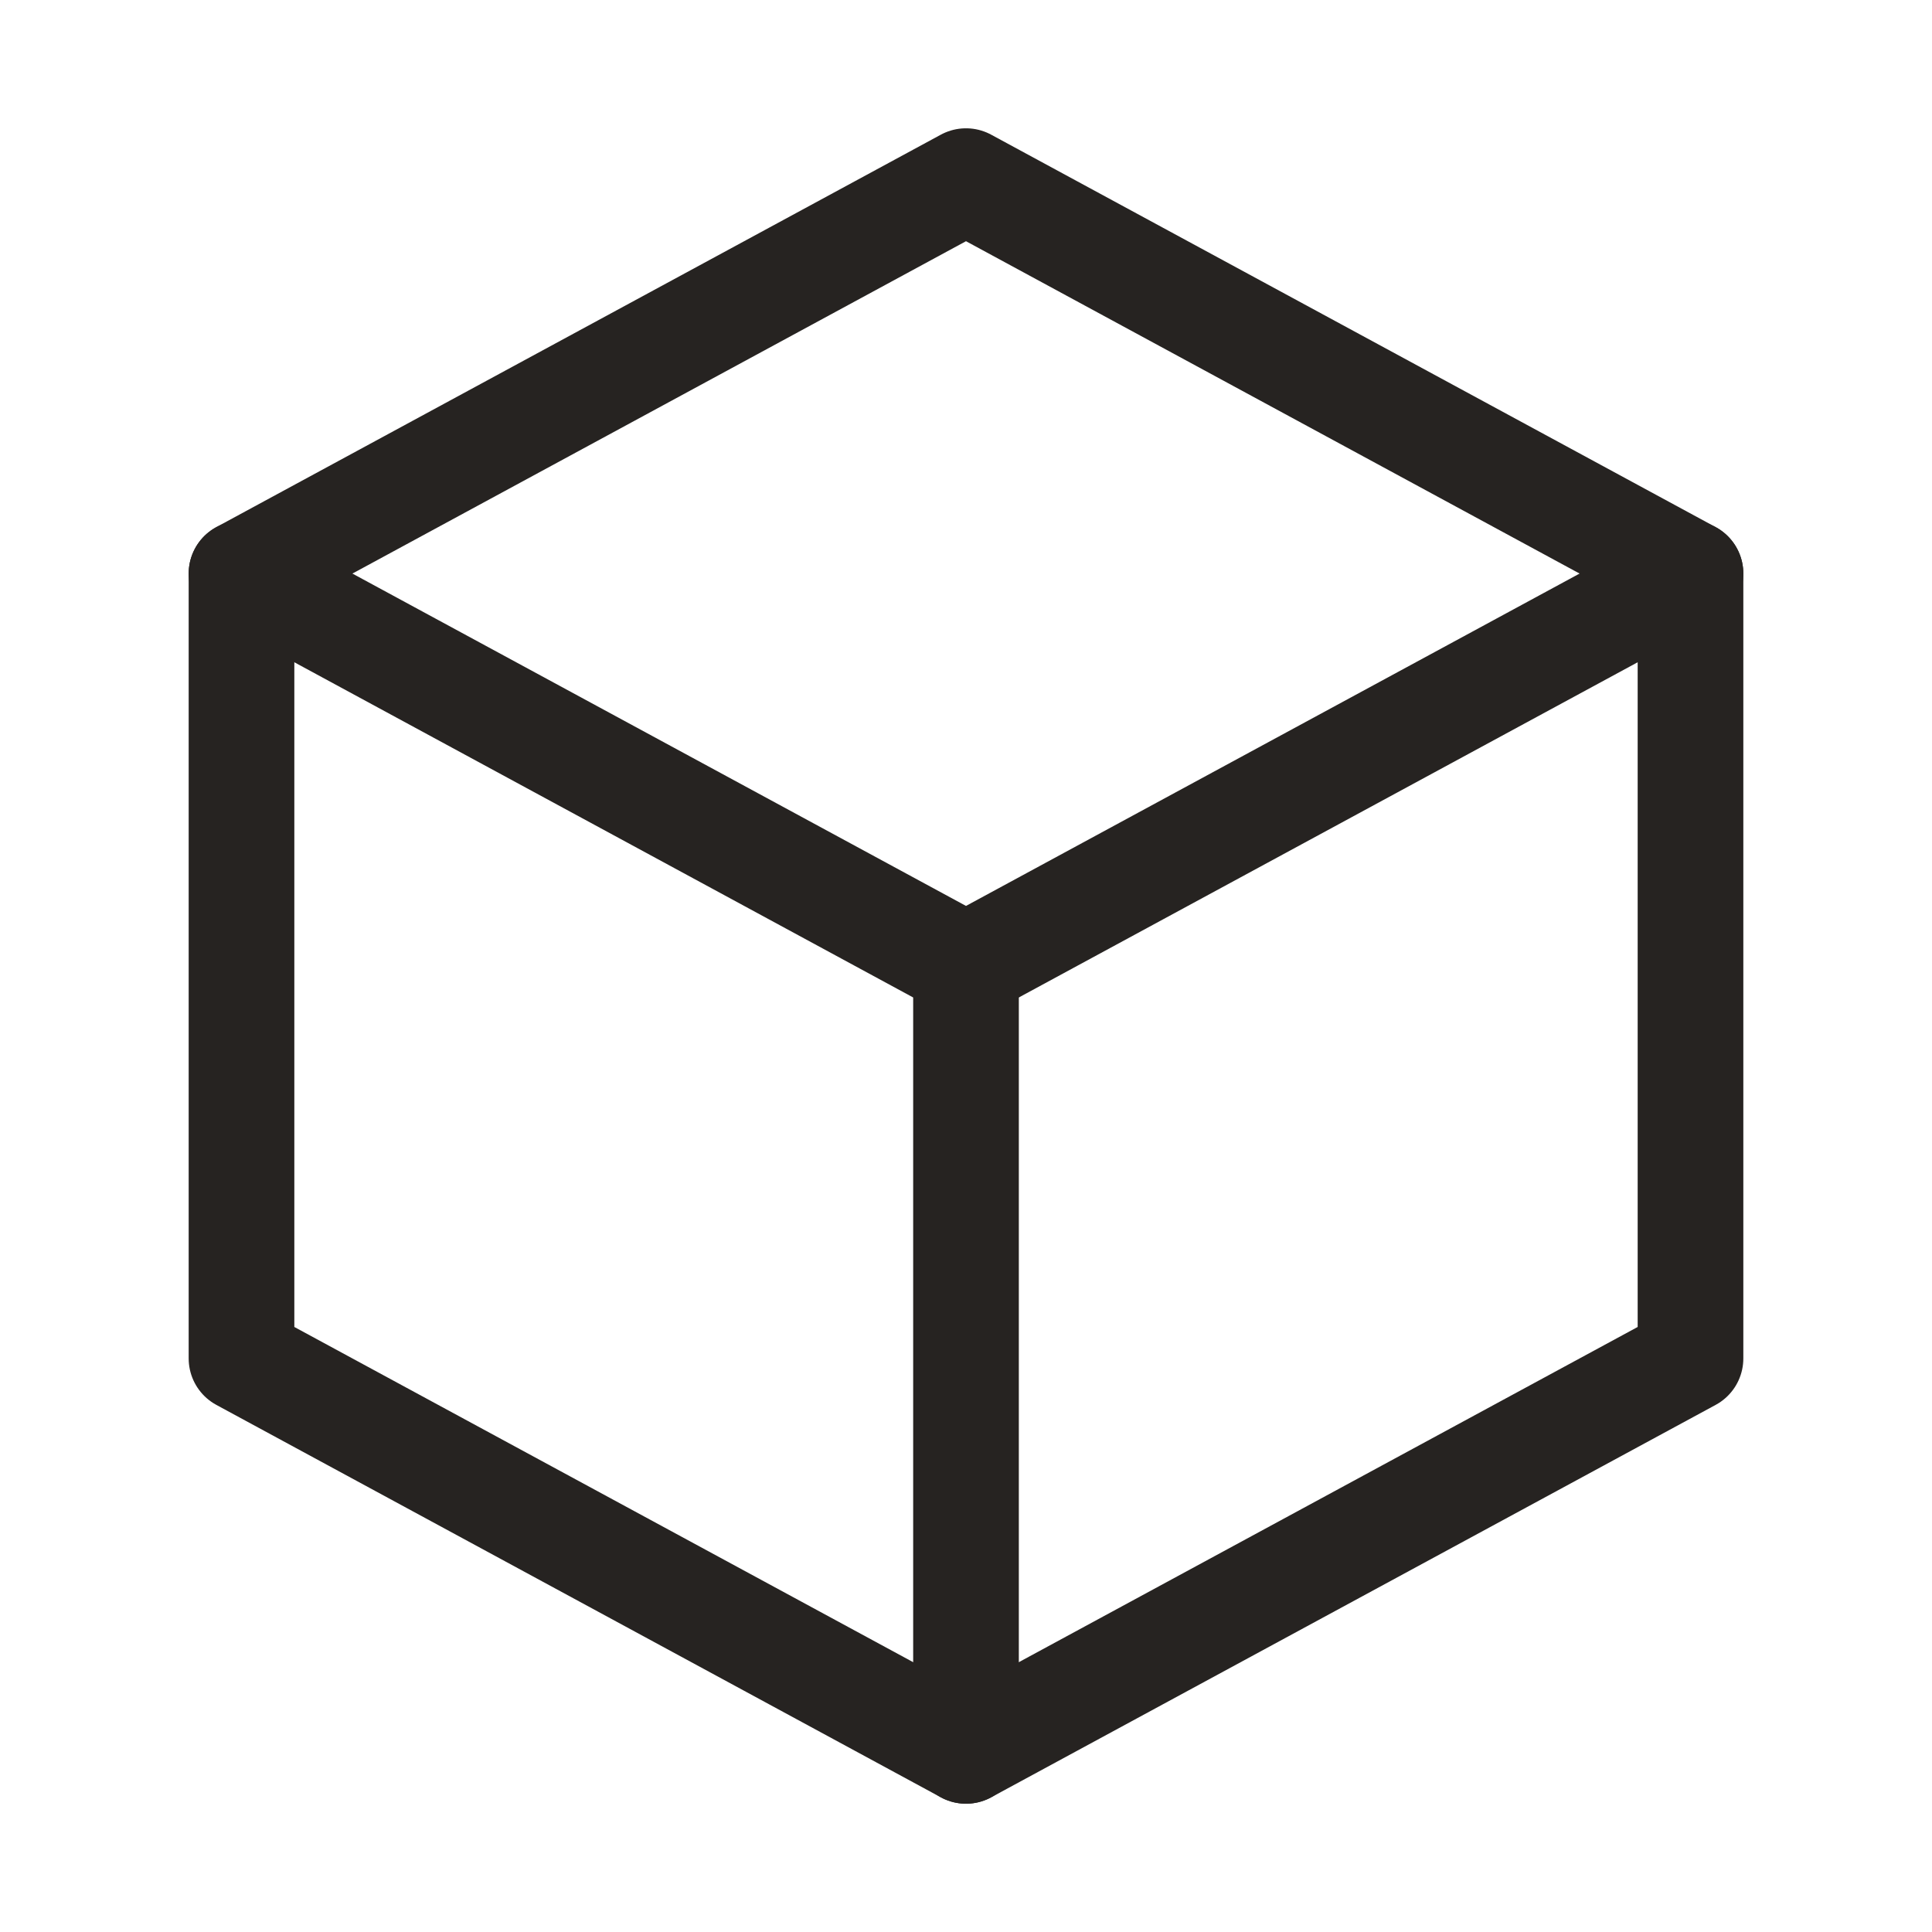
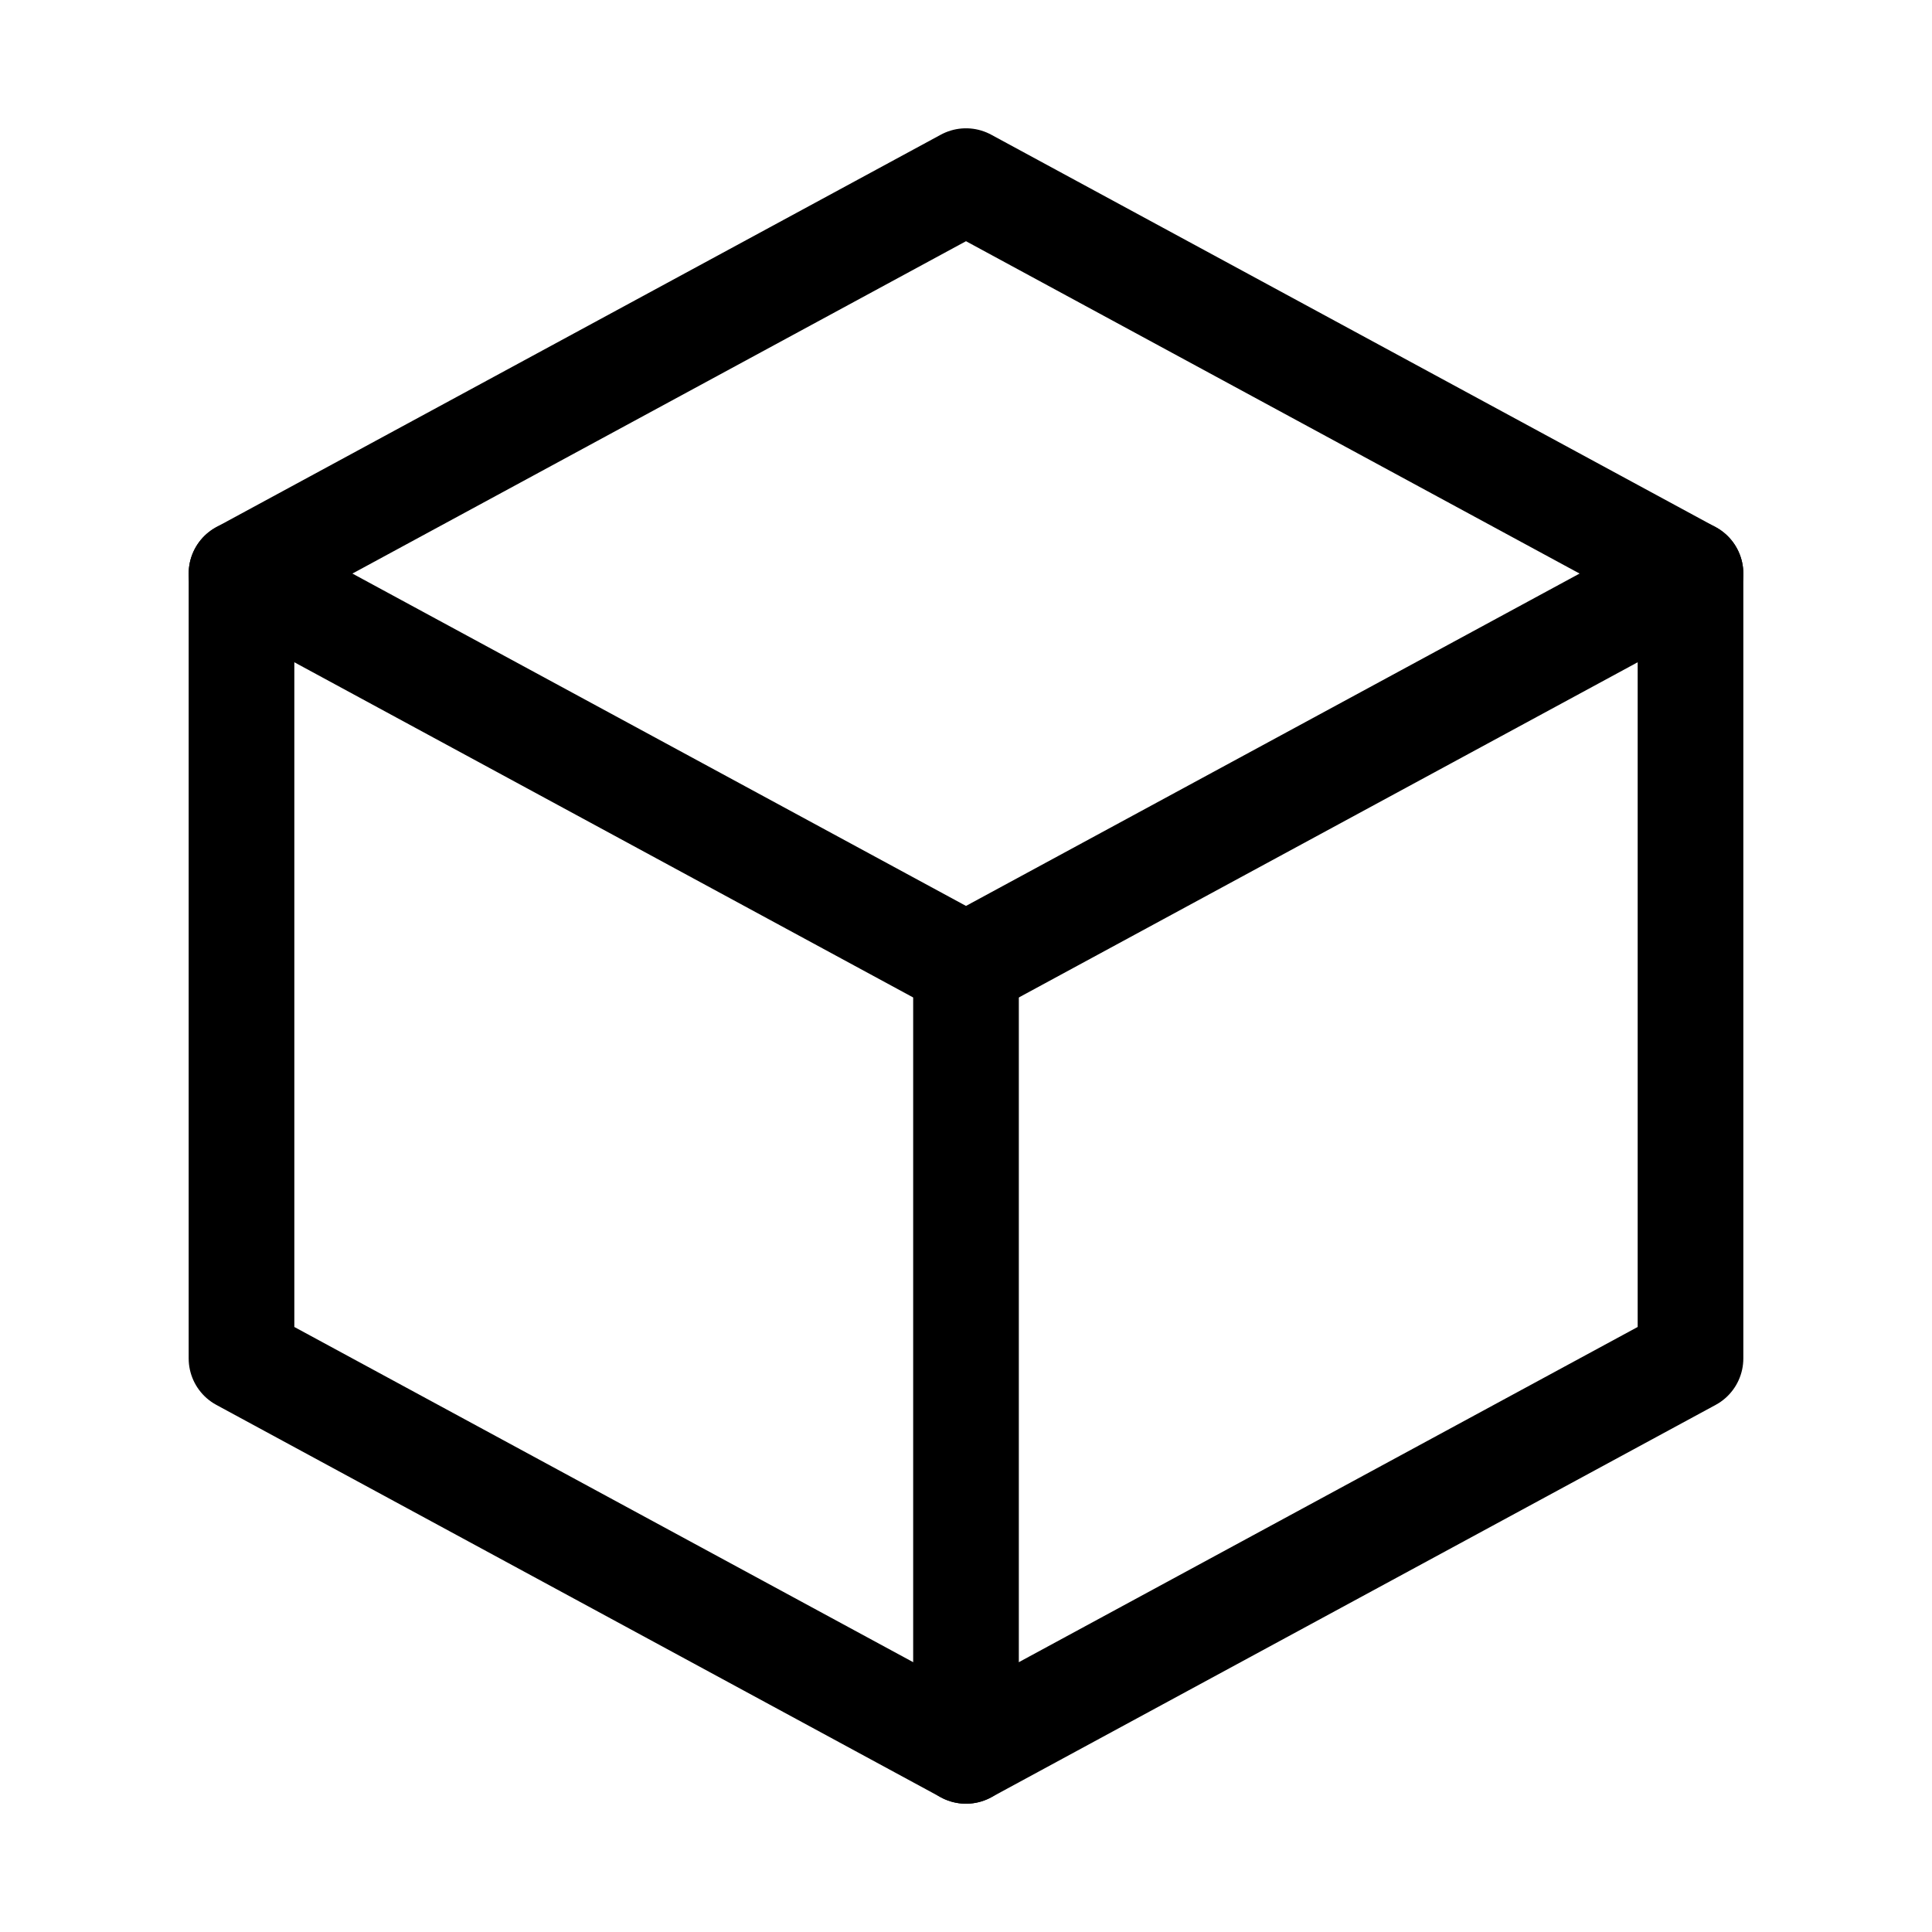
- <svg xmlns="http://www.w3.org/2000/svg" viewBox="0 0 64 64" fill="none" stroke="#262321" stroke-width="3.5" stroke-linejoin="round" stroke-linecap="round">
+ <svg xmlns="http://www.w3.org/2000/svg" viewBox="0 0 64 64" fill="none" stroke="currentColor" stroke-width="3.5" stroke-linejoin="round" stroke-linecap="round">
  <path d="M32 6 56 19v26L32 58 8 45V19z" />
  <path d="M8 19 32 32 56 19" />
  <path d="M32 32v26" />
</svg>
